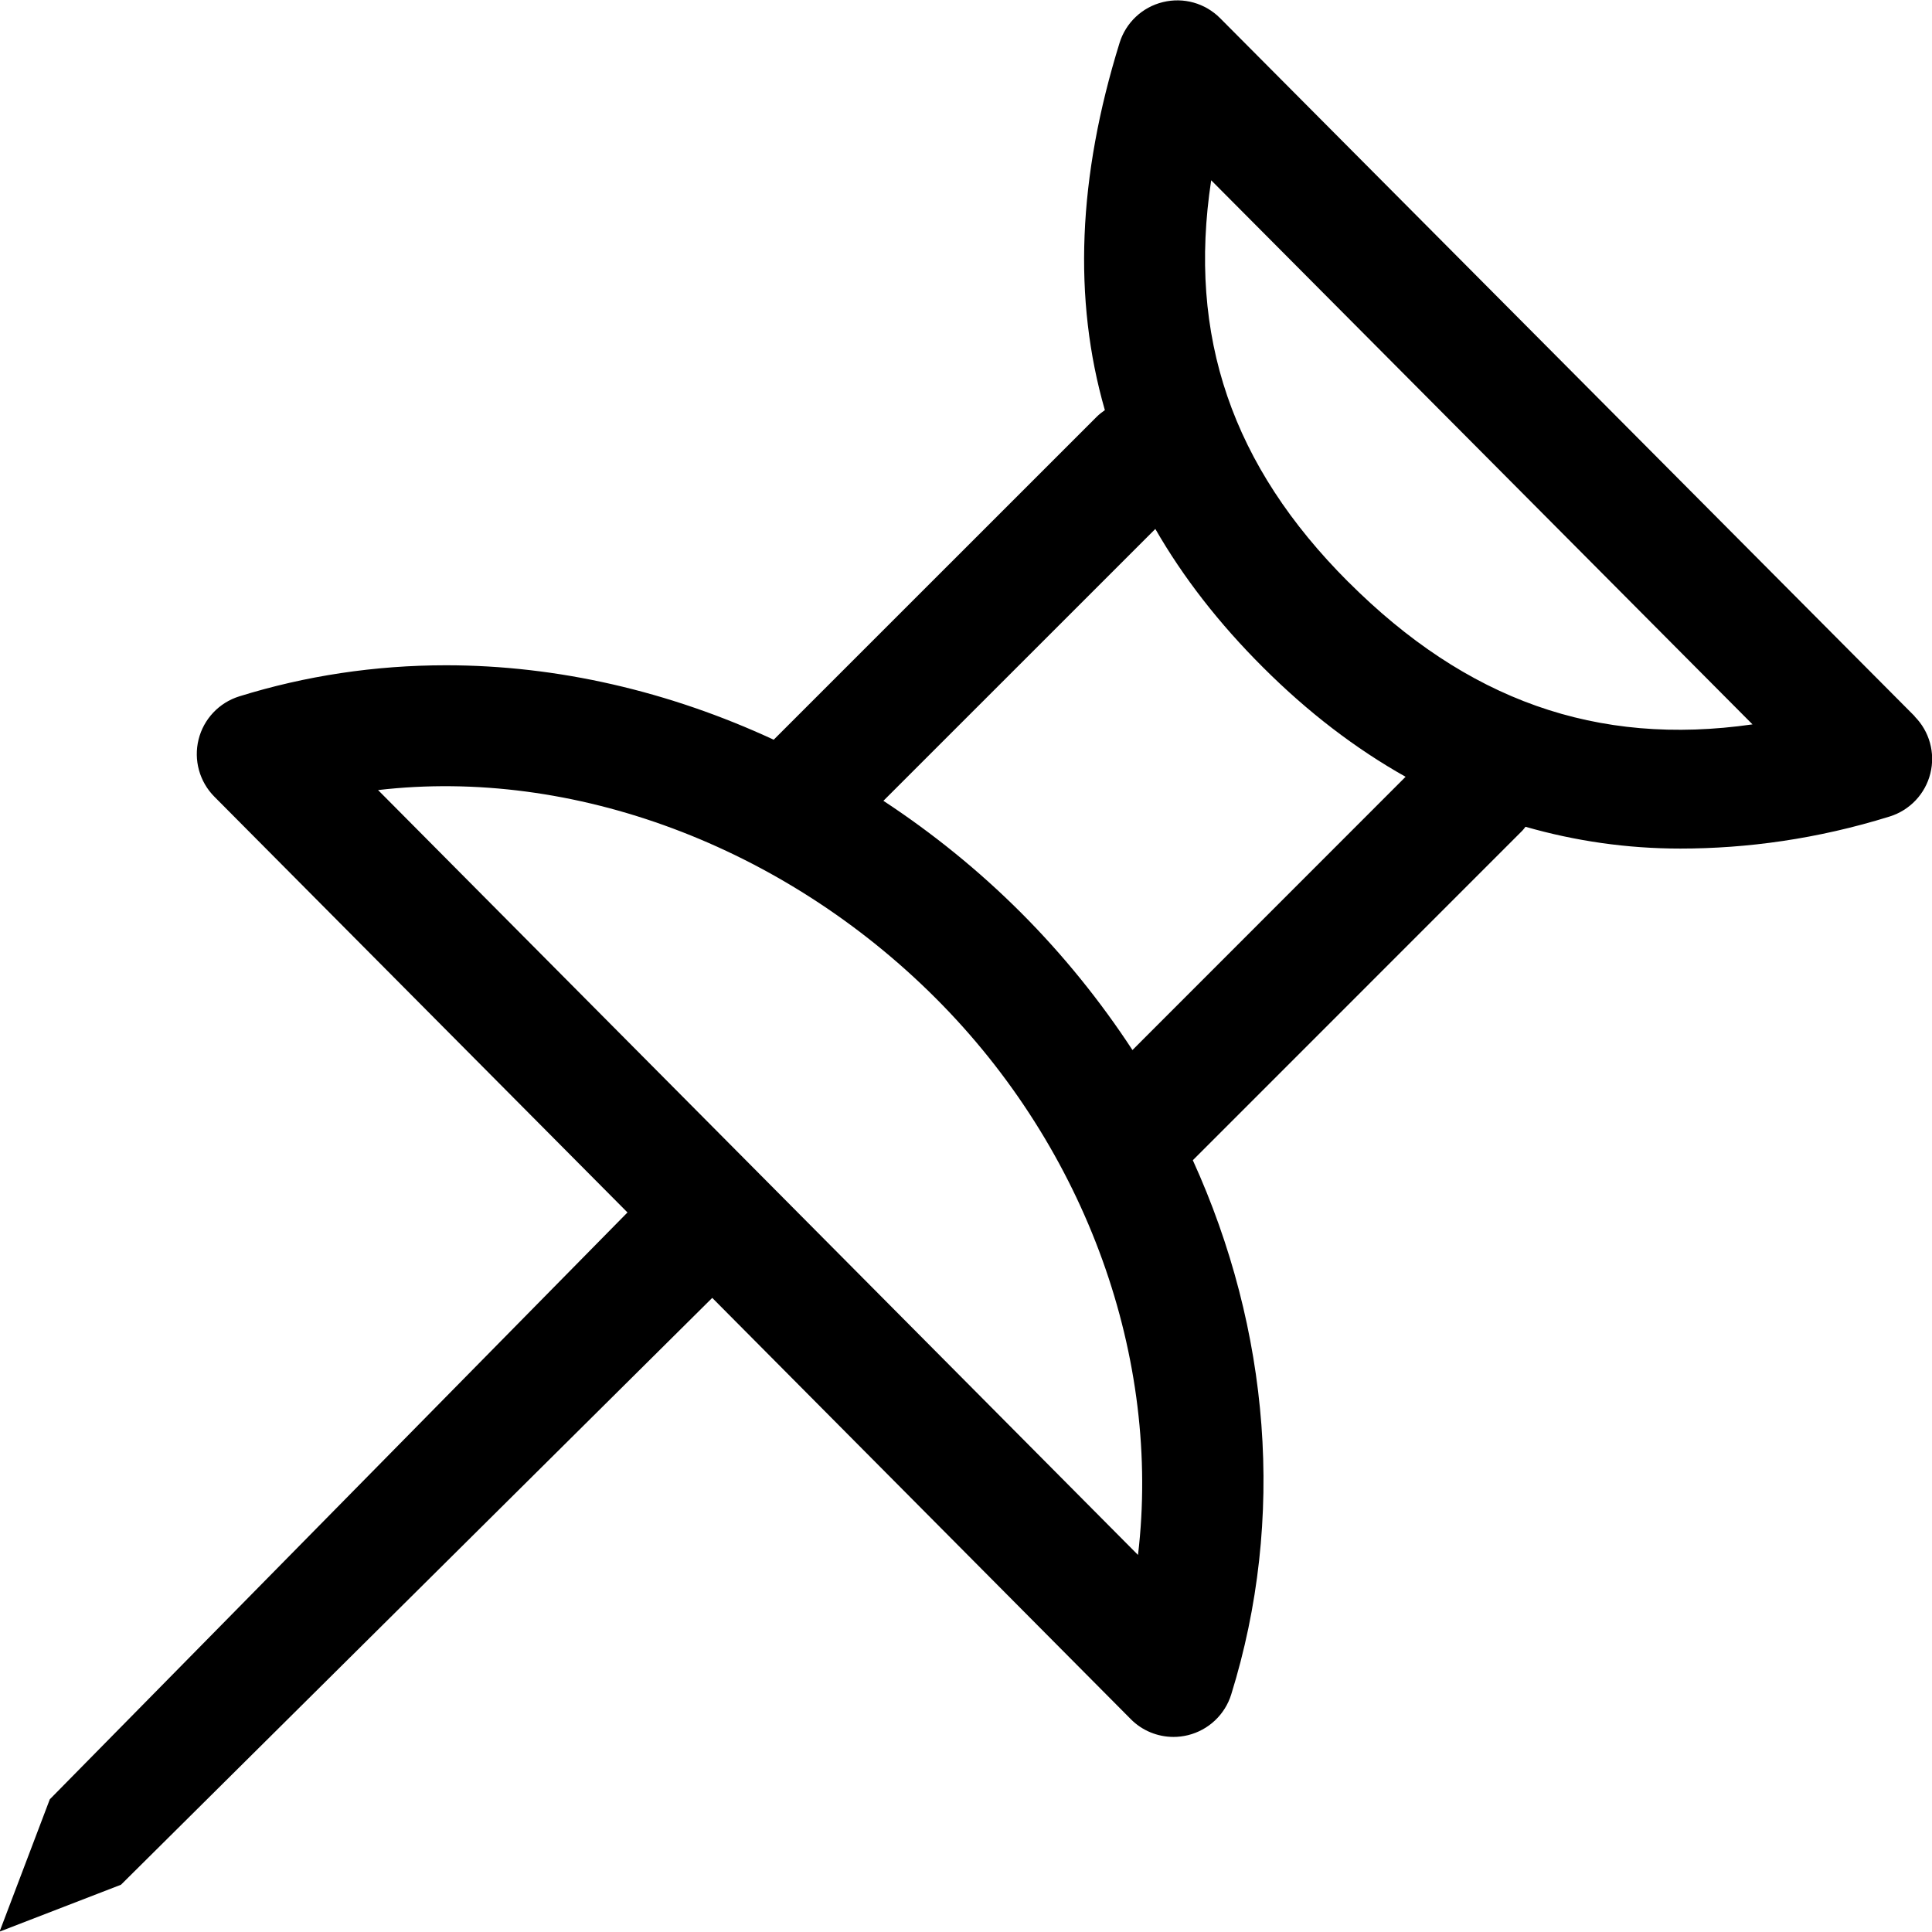
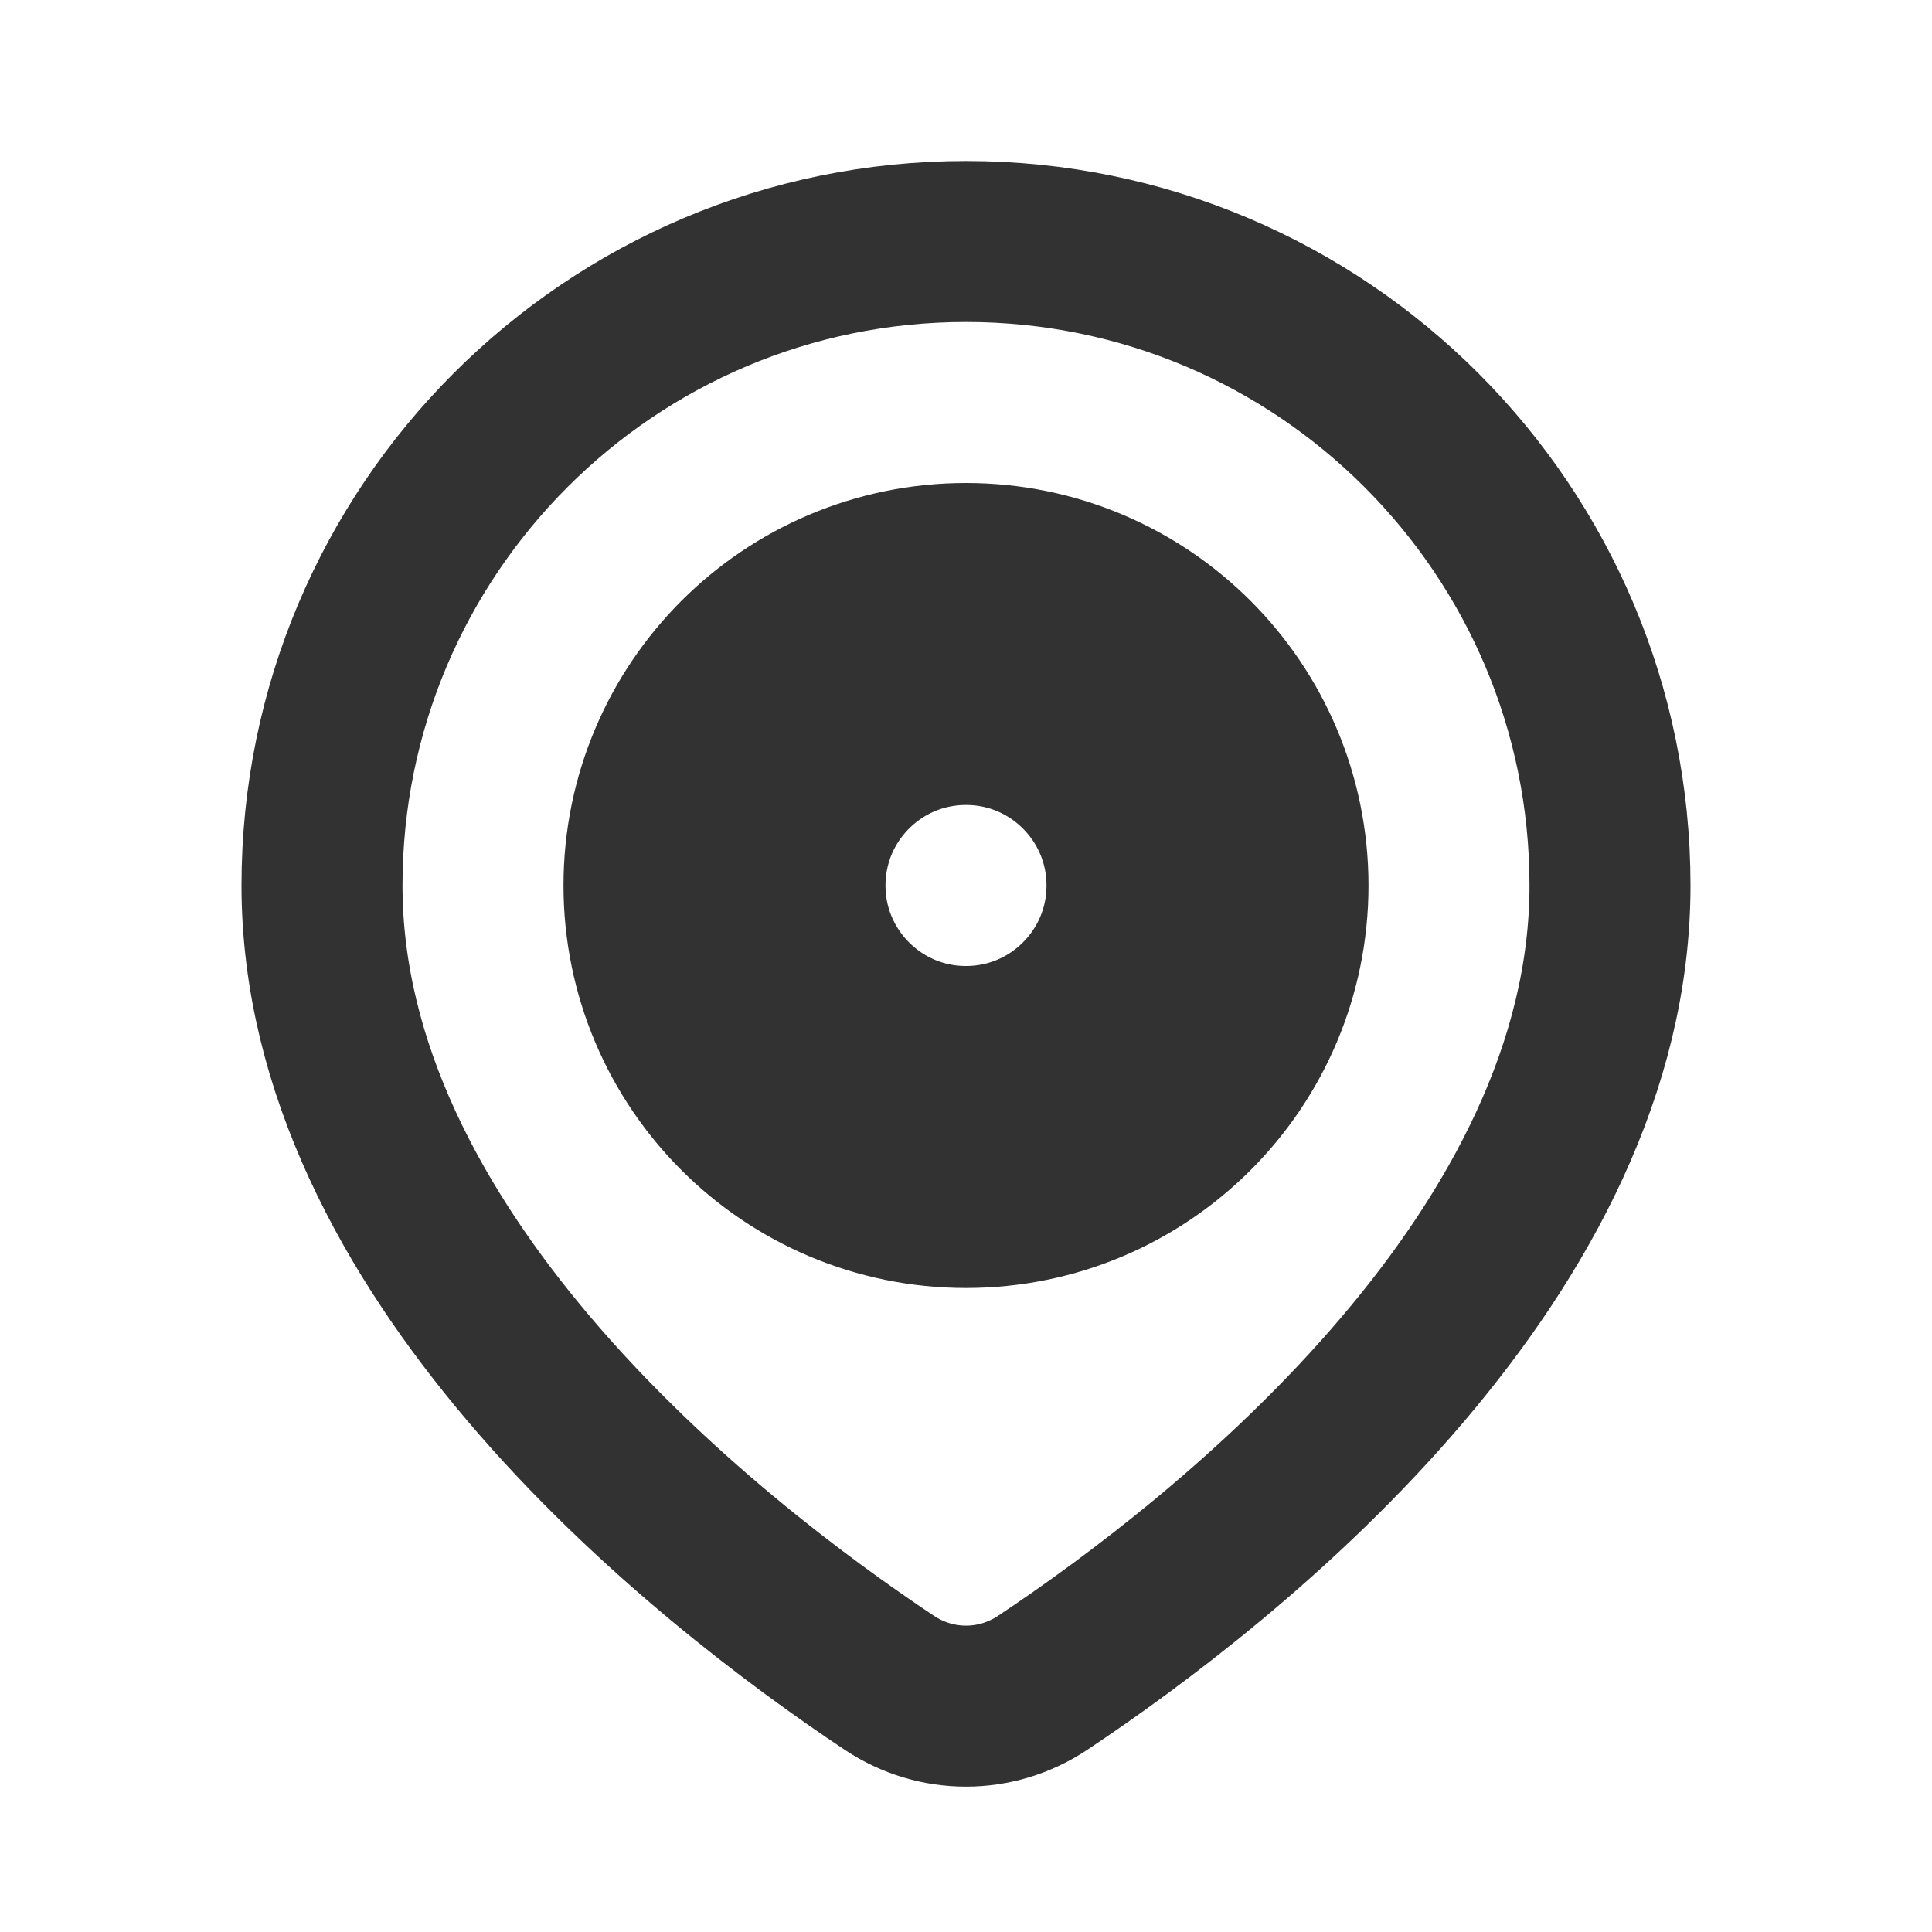
- <svg xmlns="http://www.w3.org/2000/svg" fill="#000000" width="10px" height="10px" viewBox="0 0 32 32" version="1.1">
-   <path d="M31.714 11.864l-11.505-11.563c-0.248-0.249-0.605-0.35-0.948-0.266-0.341 0.083-0.613 0.339-0.717 0.674-0.692 2.228-0.773 4.245-0.244 6.084-0.049 0.034-0.095 0.070-0.138 0.113l-5.347 5.346c-1.725-0.8-3.579-1.233-5.428-1.233-1.175 0-2.327 0.174-3.424 0.515-0.334 0.104-0.59 0.375-0.674 0.714s0.014 0.698 0.261 0.947l6.843 6.887-9.568 9.72-0.832 2.192 2.011-0.777 9.793-9.72 6.932 6.977c0.189 0.192 0.447 0.295 0.709 0.295 0.079 0 0.159-0.010 0.238-0.029 0.341-0.084 0.613-0.34 0.717-0.675 0.905-2.913 0.64-6.042-0.636-8.848l5.459-5.46c0.020-0.020 0.033-0.041 0.051-0.063 0.824 0.236 1.678 0.361 2.564 0.361 1.101 0 2.268-0.158 3.468-0.531 0.334-0.104 0.59-0.375 0.674-0.714s-0.015-0.697-0.262-0.945zM18.849 25.755l-12.587-12.669c3.23-0.377 6.714 0.925 9.236 3.447 2.51 2.509 3.735 5.978 3.351 9.221zM18.757 17.392c-0.526-0.804-1.14-1.568-1.845-2.274-0.702-0.702-1.469-1.321-2.28-1.854l4.504-4.503c0.459 0.799 1.052 1.563 1.782 2.291 0.745 0.745 1.534 1.348 2.363 1.814zM22.332 9.639c-1.923-1.923-2.664-4.067-2.271-6.653l8.966 9.012c-2.583 0.37-4.738-0.403-6.695-2.36z" />
+ <svg xmlns="http://www.w3.org/2000/svg" width="800px" height="800px" viewBox="0 0 24 24" fill="none">
+   <path d="M20 11C20 13.268 18.857 15.322 17.434 17C15.905 18.804 14.053 20.172 12.953 20.904C12.372 21.291 11.628 21.291 11.047 20.904C9.948 20.172 8.095 18.804 6.566 17C5.144 15.322 4 13.268 4 11C4 6.582 7.582 3 12 3C16.418 3 20 6.582 20 11Z" stroke="#323232" stroke-width="2" />
+   <path d="M15 11C15 12.657 13.657 14 12 14C10.343 14 9 12.657 9 11C9 9.343 10.343 8 12 8C13.657 8 15 9.343 15 11Z" stroke="#323232" stroke-width="4" />
</svg>
